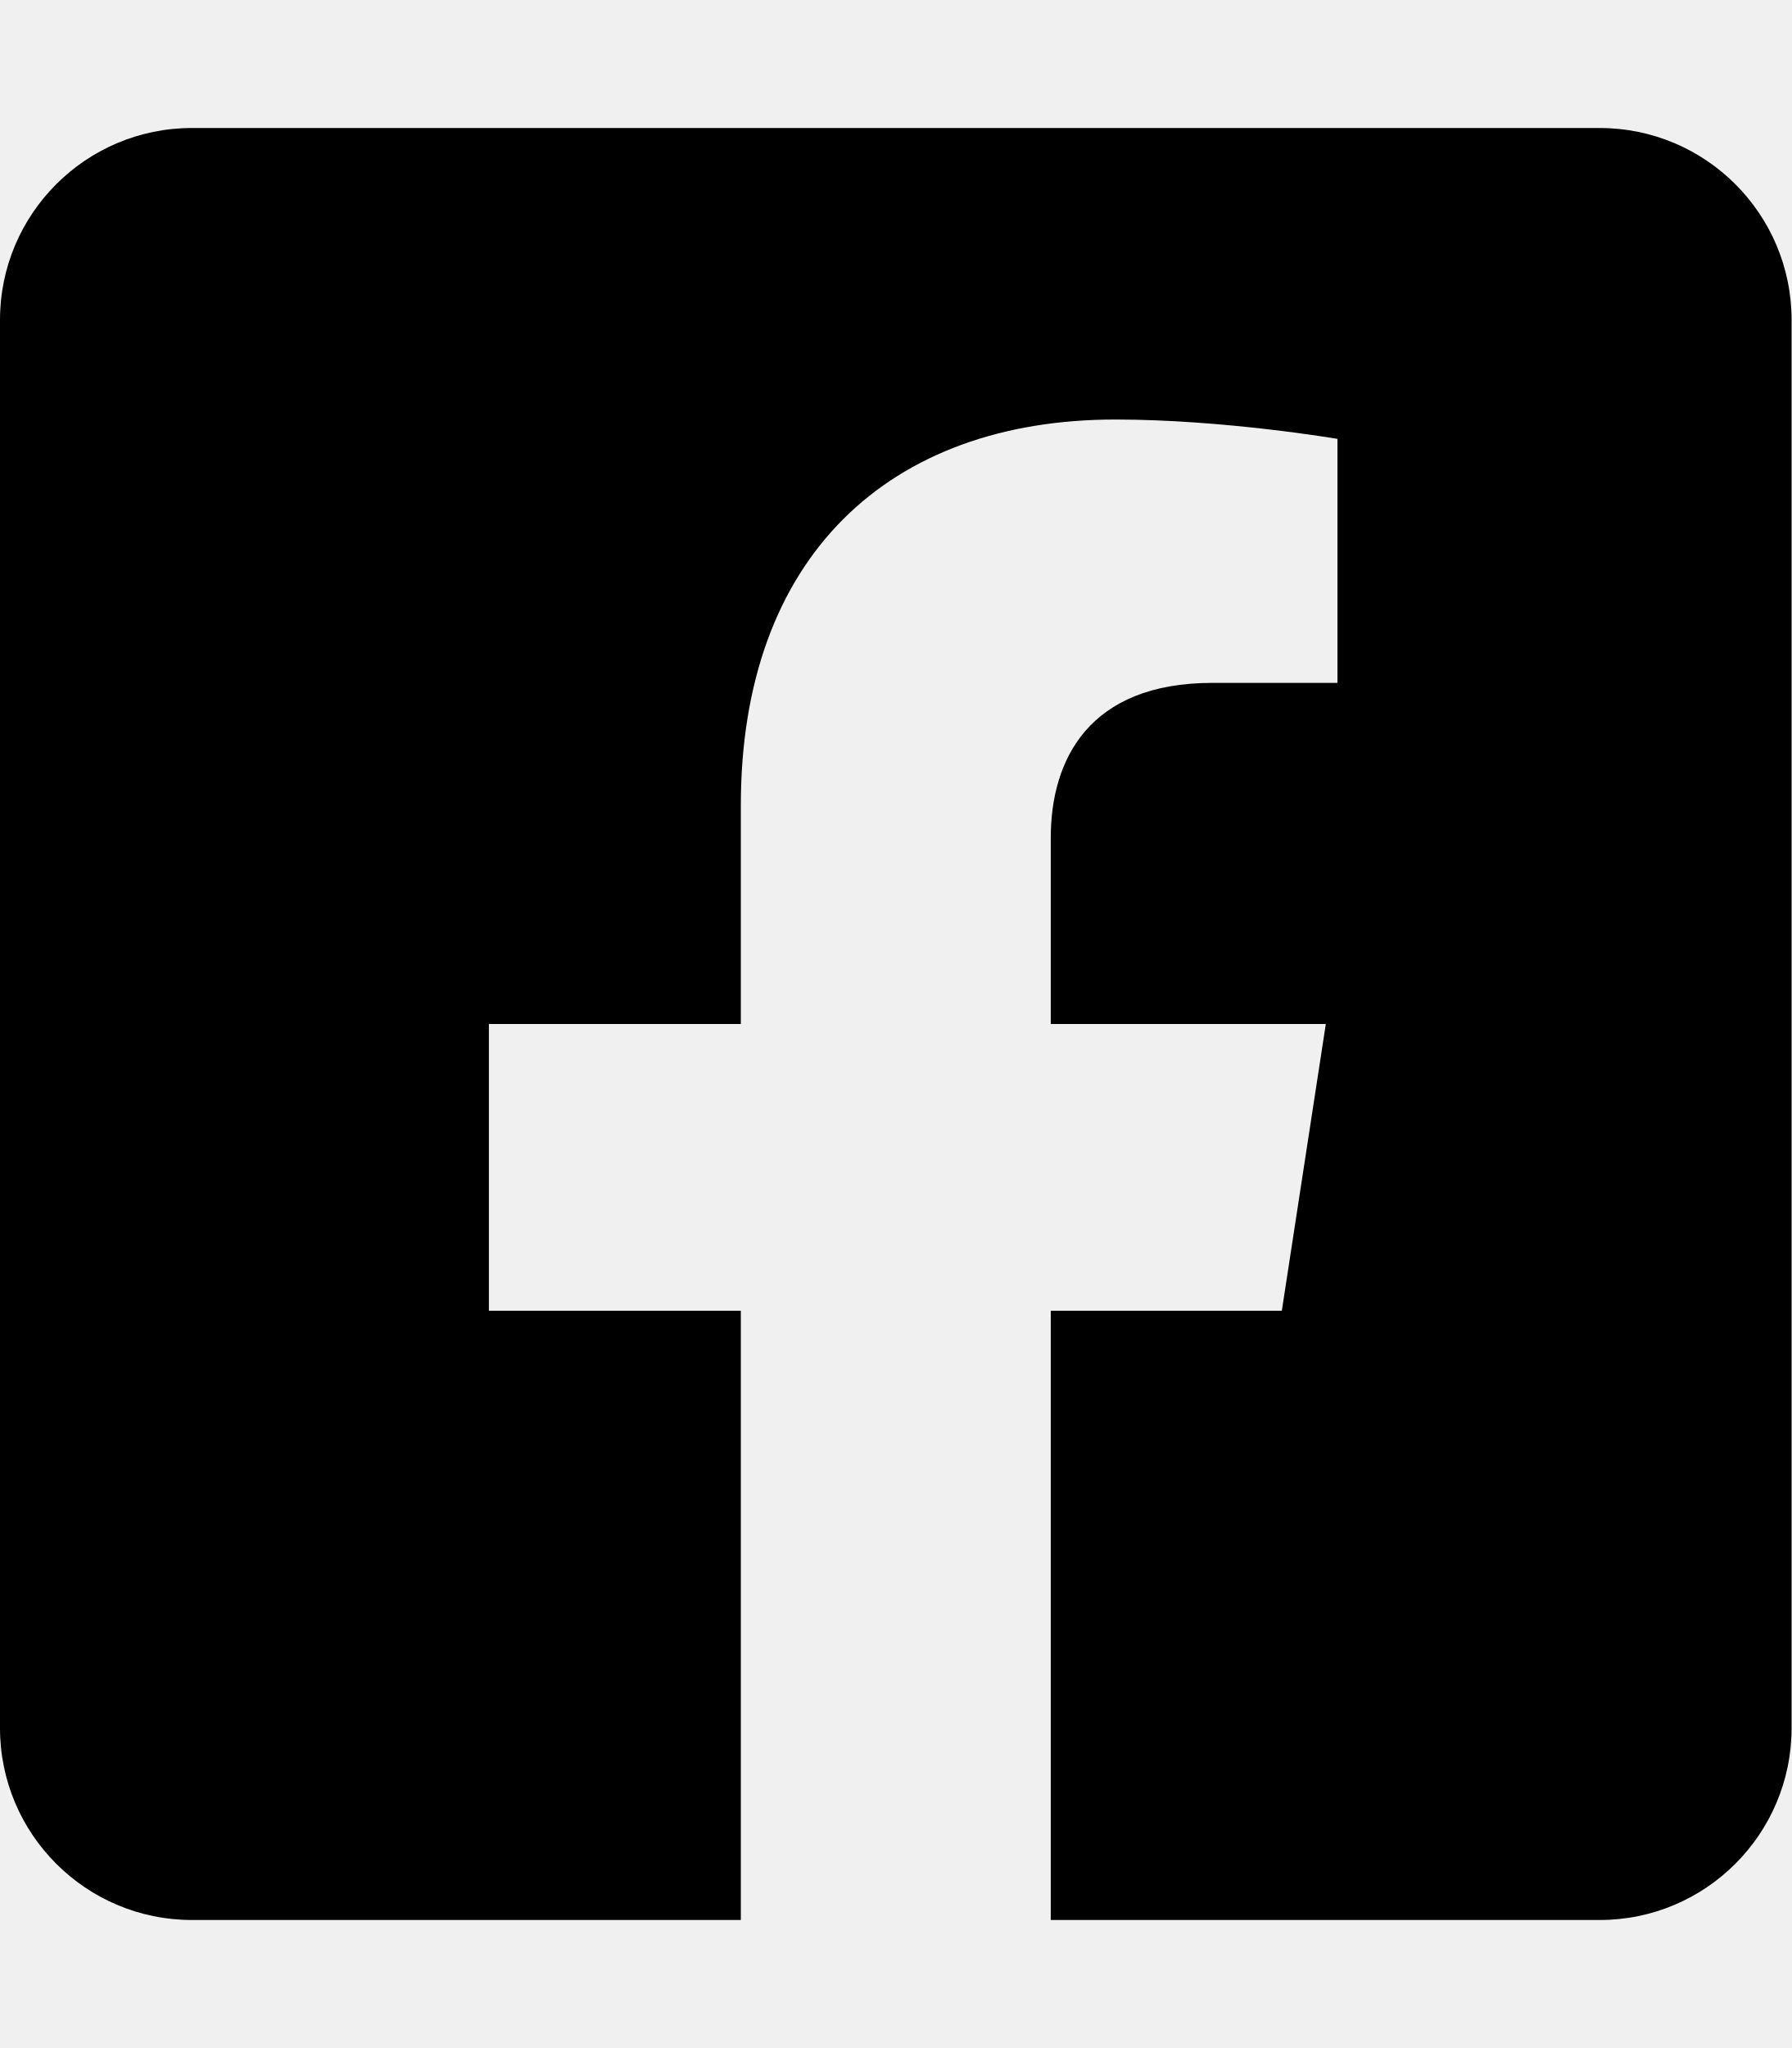
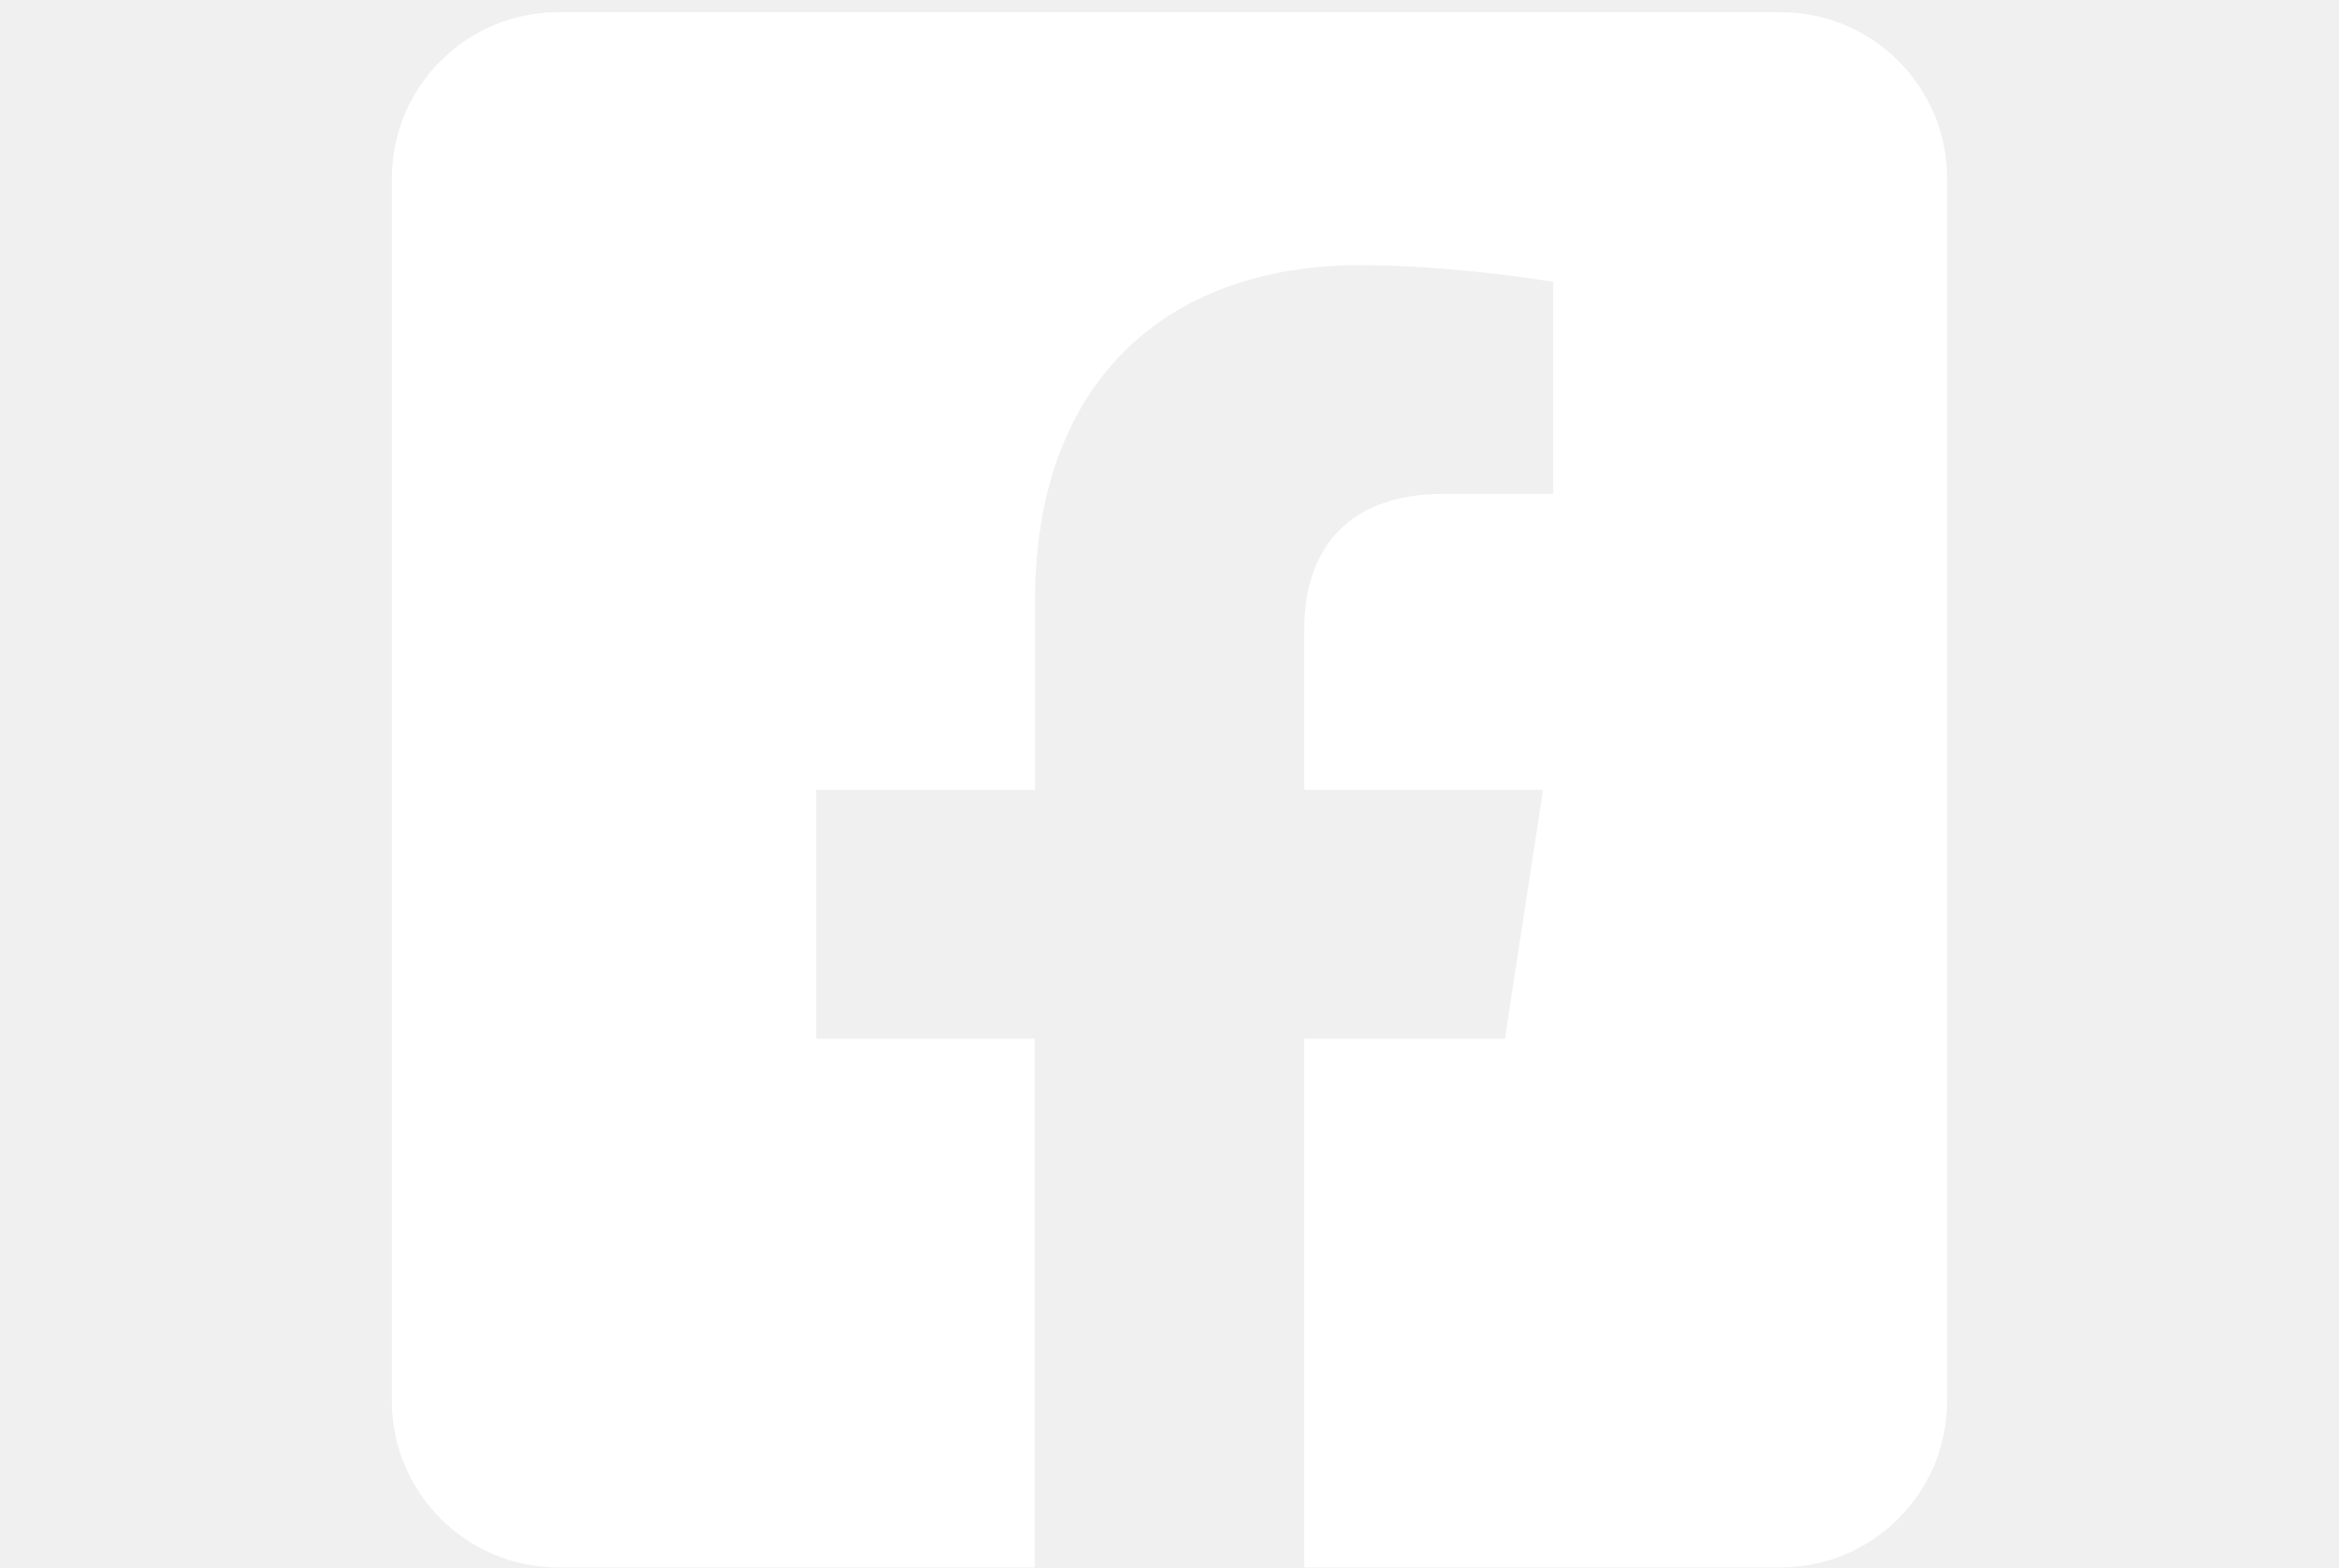
- <svg xmlns="http://www.w3.org/2000/svg" viewBox="0 0 448 512">
-   <path d="M400 32H48A48 48 0 0 0 0 80v352a48 48 0 0 0 48 48h137.25V327.69h-63V256h63v-54.64c0-62.15 37-96.48 93.67-96.48 27.14 0 55.52 4.84 55.52 4.84v61h-31.27c-30.81 0-40.42 19.12-40.42 38.73V256h68.78l-11 71.69h-57.78V480H400a48 48 0 0 0 48-48V80a48 48 0 0 0-48-48z" />
+ <svg xmlns="http://www.w3.org/2000/svg" version="1.1" id="Layer_1" x="0px" y="0px" viewBox="0 0 576 386" style="enable-background:new 0 0 576 386;" xml:space="preserve">
+   <style type="text/css">
+ 	.st0{fill:#FFFFFF;}
+ </style>
+   <path class="st0" d="M438.5,3h-301c-22.7,0-41,18.4-41,41v301c0,22.7,18.4,41,41,41h117.3V255.8H201v-61.3h53.9v-46.7  c0-53.1,31.6-82.5,80.1-82.5c23.2,0,47.5,4.1,47.5,4.1v52.2h-26.7c-26.3,0-34.6,16.3-34.6,33.1v39.8H380l-9.4,61.3h-49.4V386h117.3  c22.7,0,41-18.4,41-41V44C479.5,21.3,461.1,3,438.5,3z" />
</svg>
